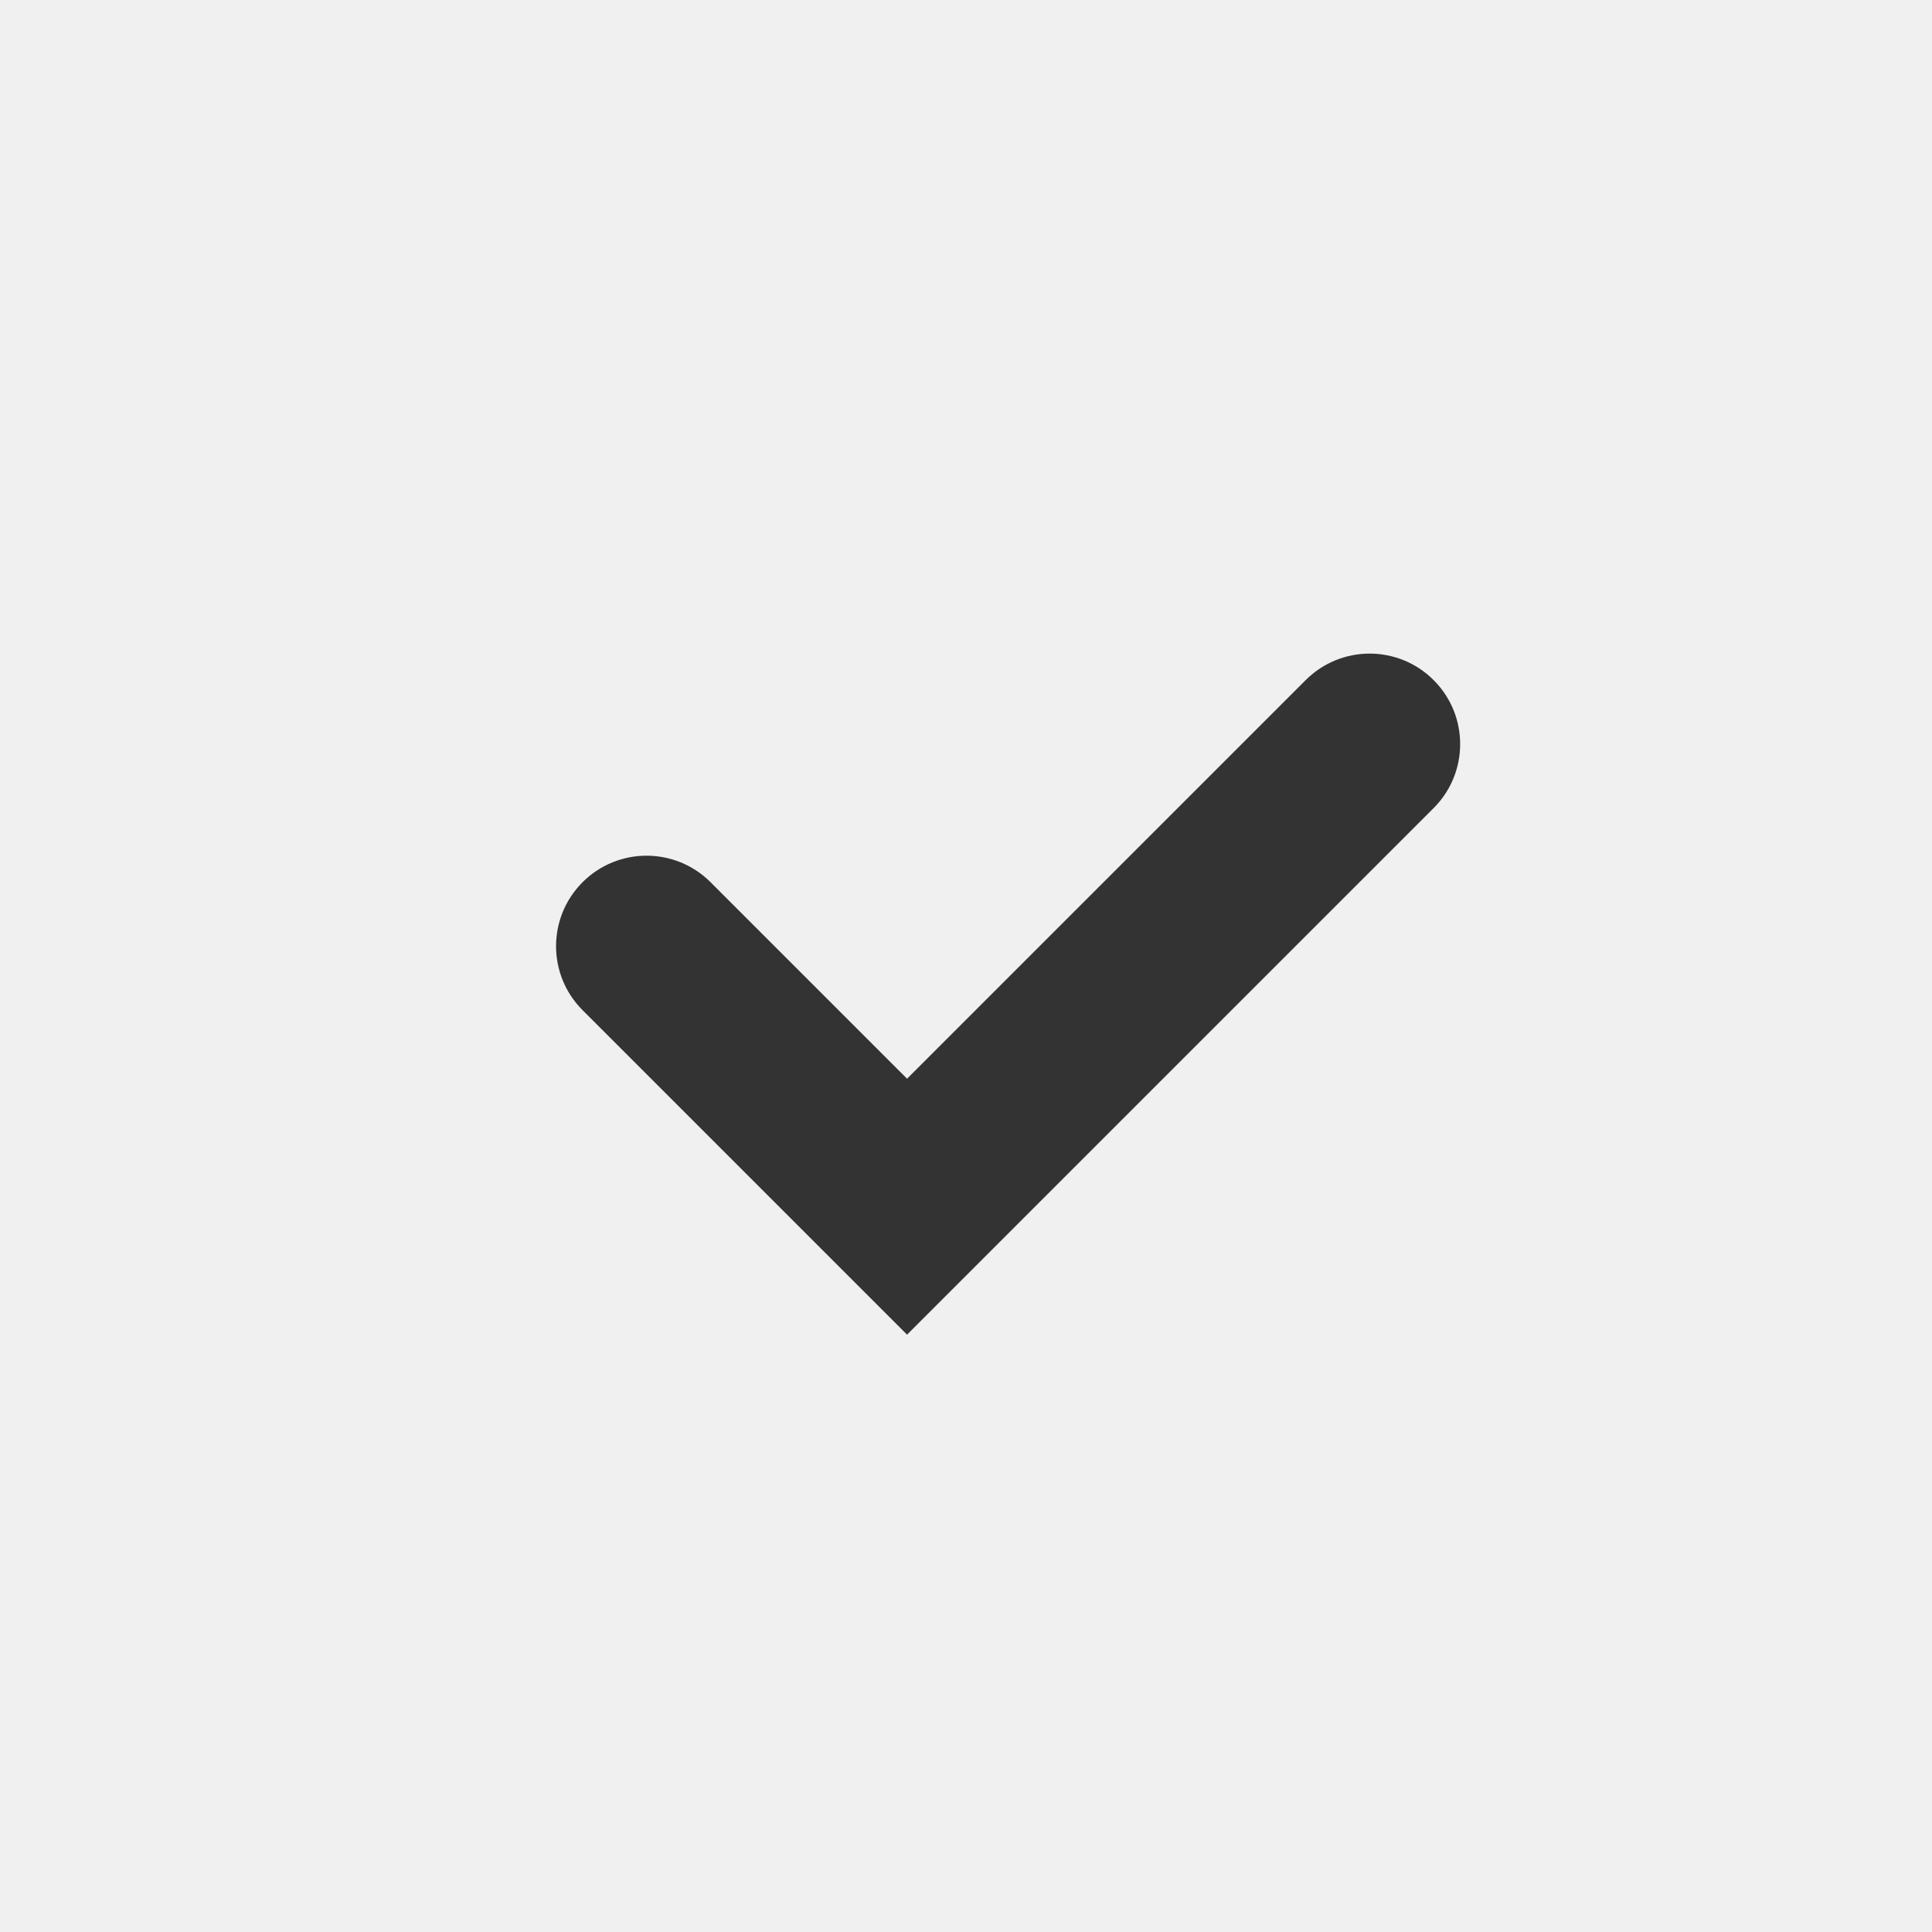
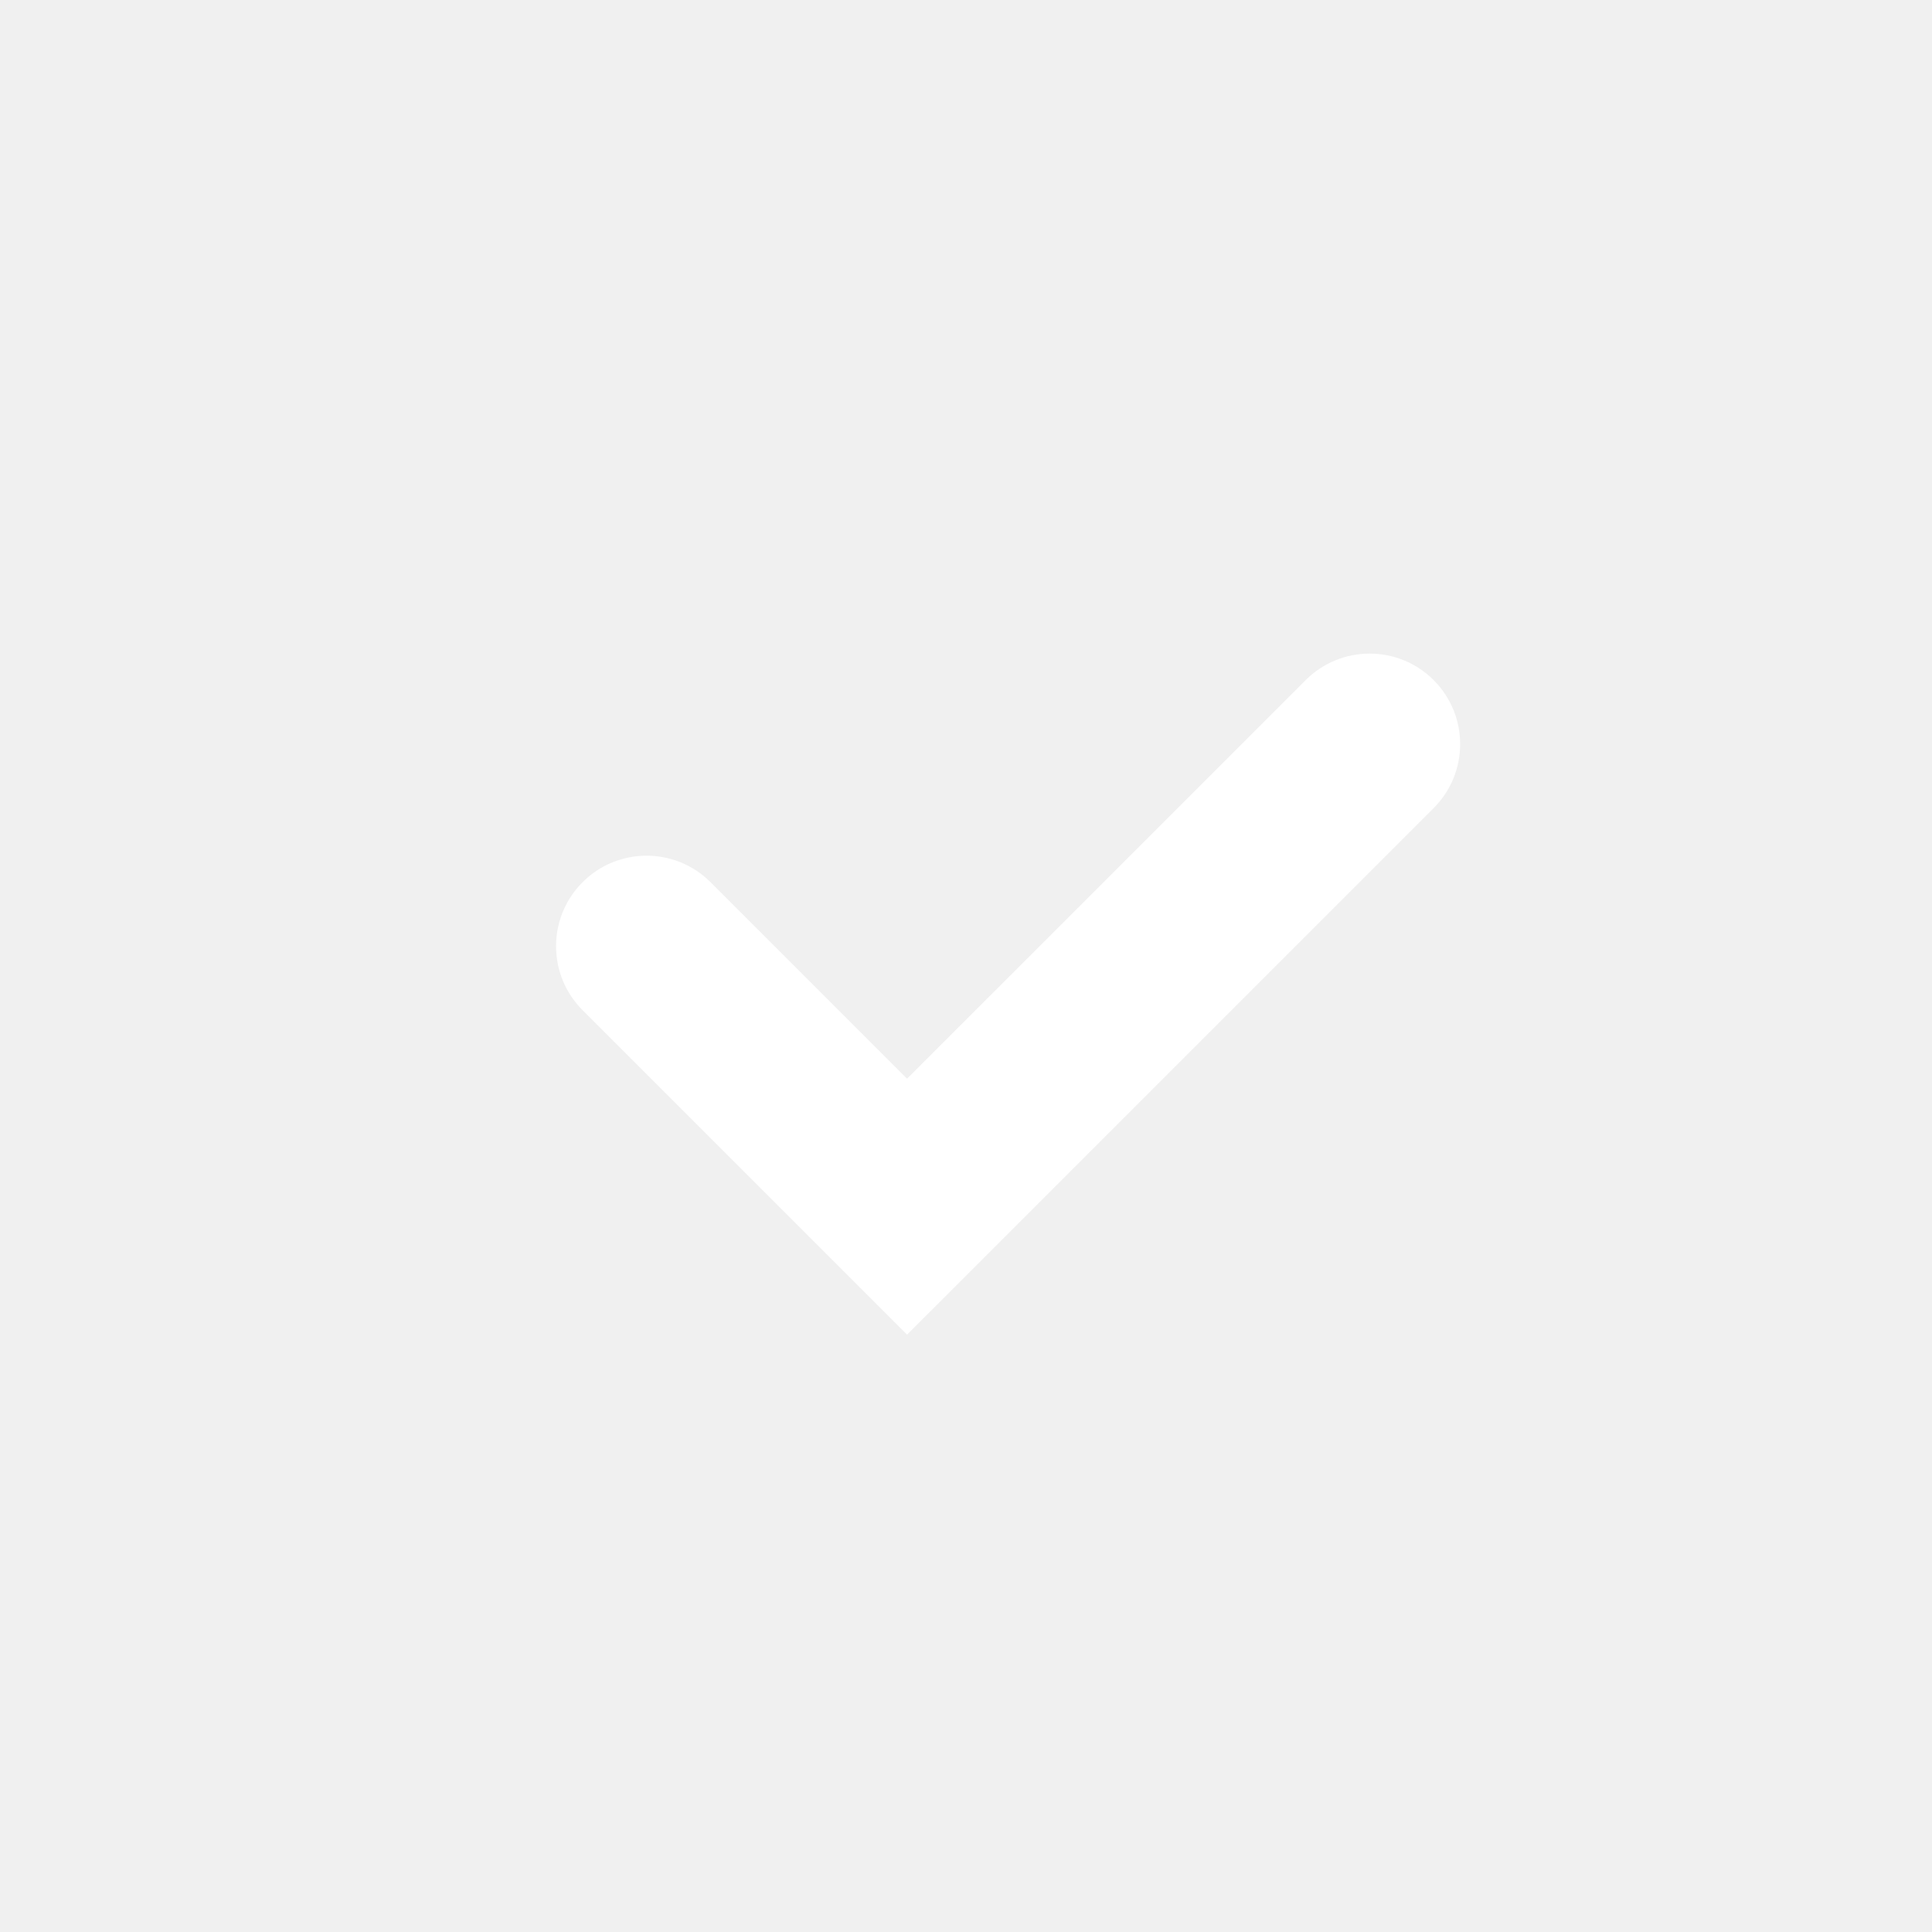
<svg xmlns="http://www.w3.org/2000/svg" class="icon" width="200px" height="200.00px" viewBox="0 0 1024 1024" version="1.1">
-   <path fill="#333333" d="M480.754 707.393l-171.977-171.977c-18.738-18.738-18.738-49.092 0-67.829s49.092-18.738 67.829 0l104.148 104.148L692.033 360.473c18.738-18.738 49.092-18.738 67.829 0s18.738 49.092 0 67.829L480.754 707.393z" />
+   <path fill="#fff" d="M480.754 707.393l-171.977-171.977c-18.738-18.738-18.738-49.092 0-67.829s49.092-18.738 67.829 0l104.148 104.148L692.033 360.473c18.738-18.738 49.092-18.738 67.829 0s18.738 49.092 0 67.829L480.754 707.393z" />
</svg>
